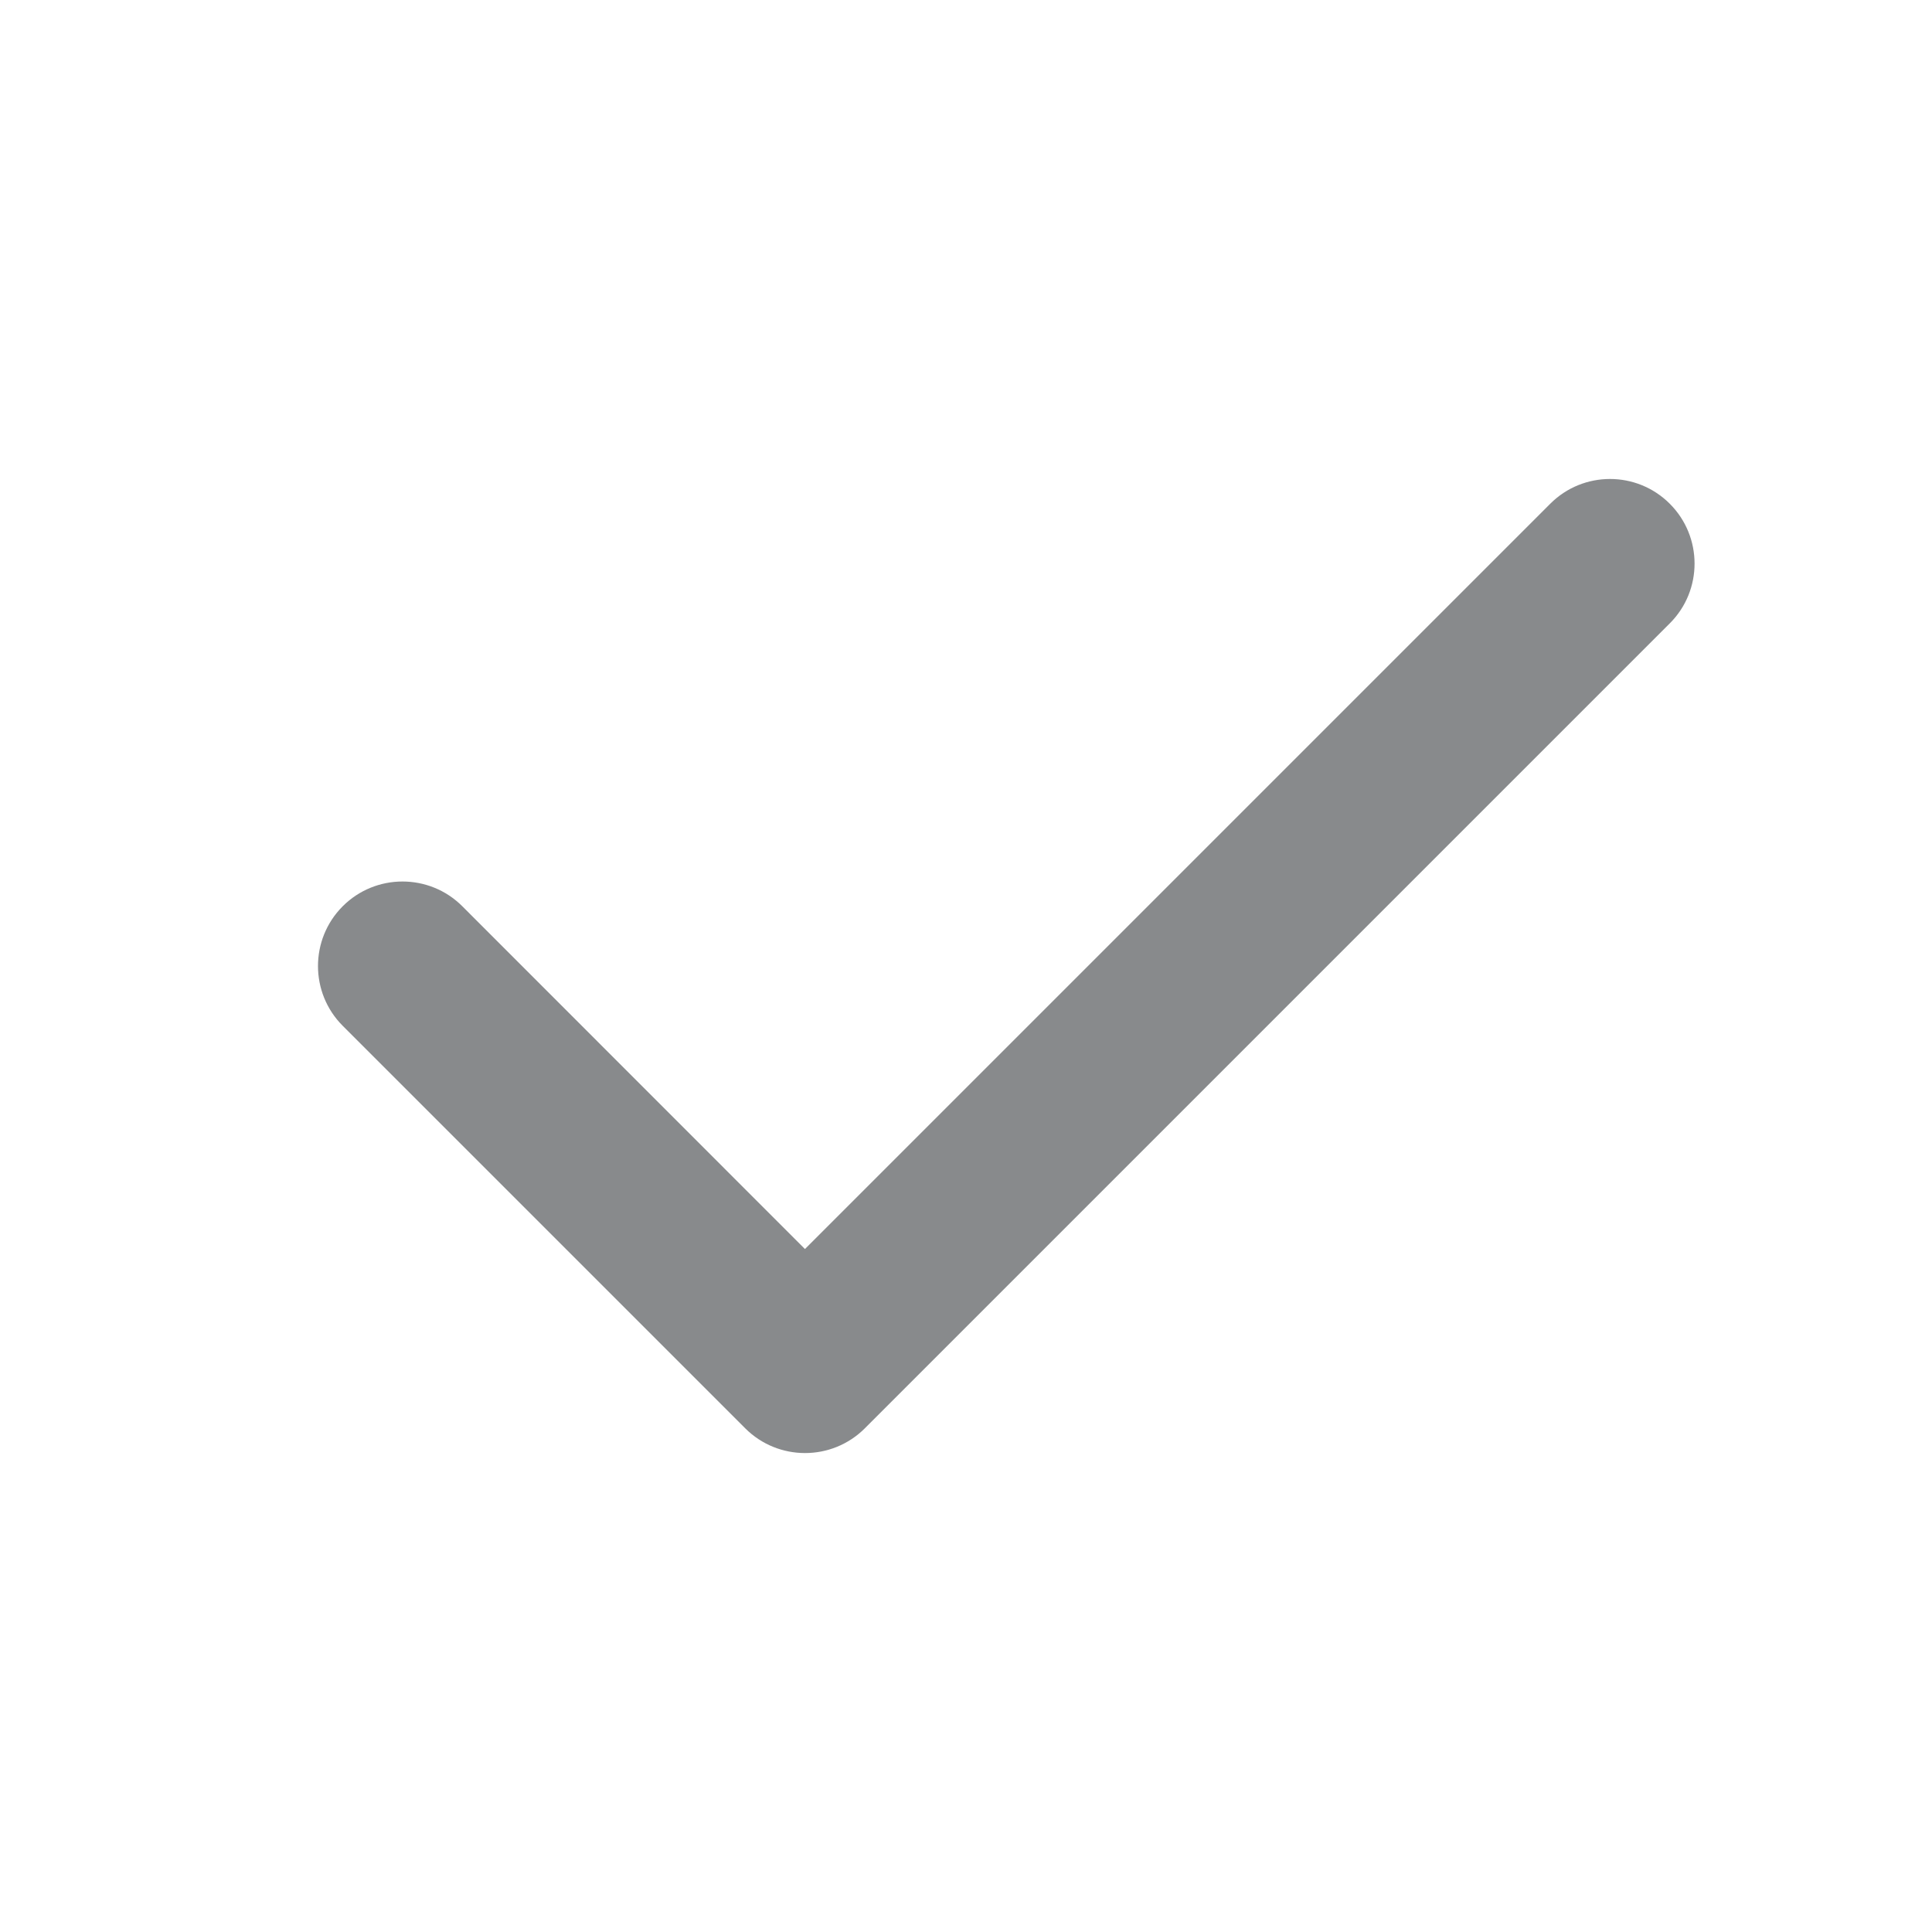
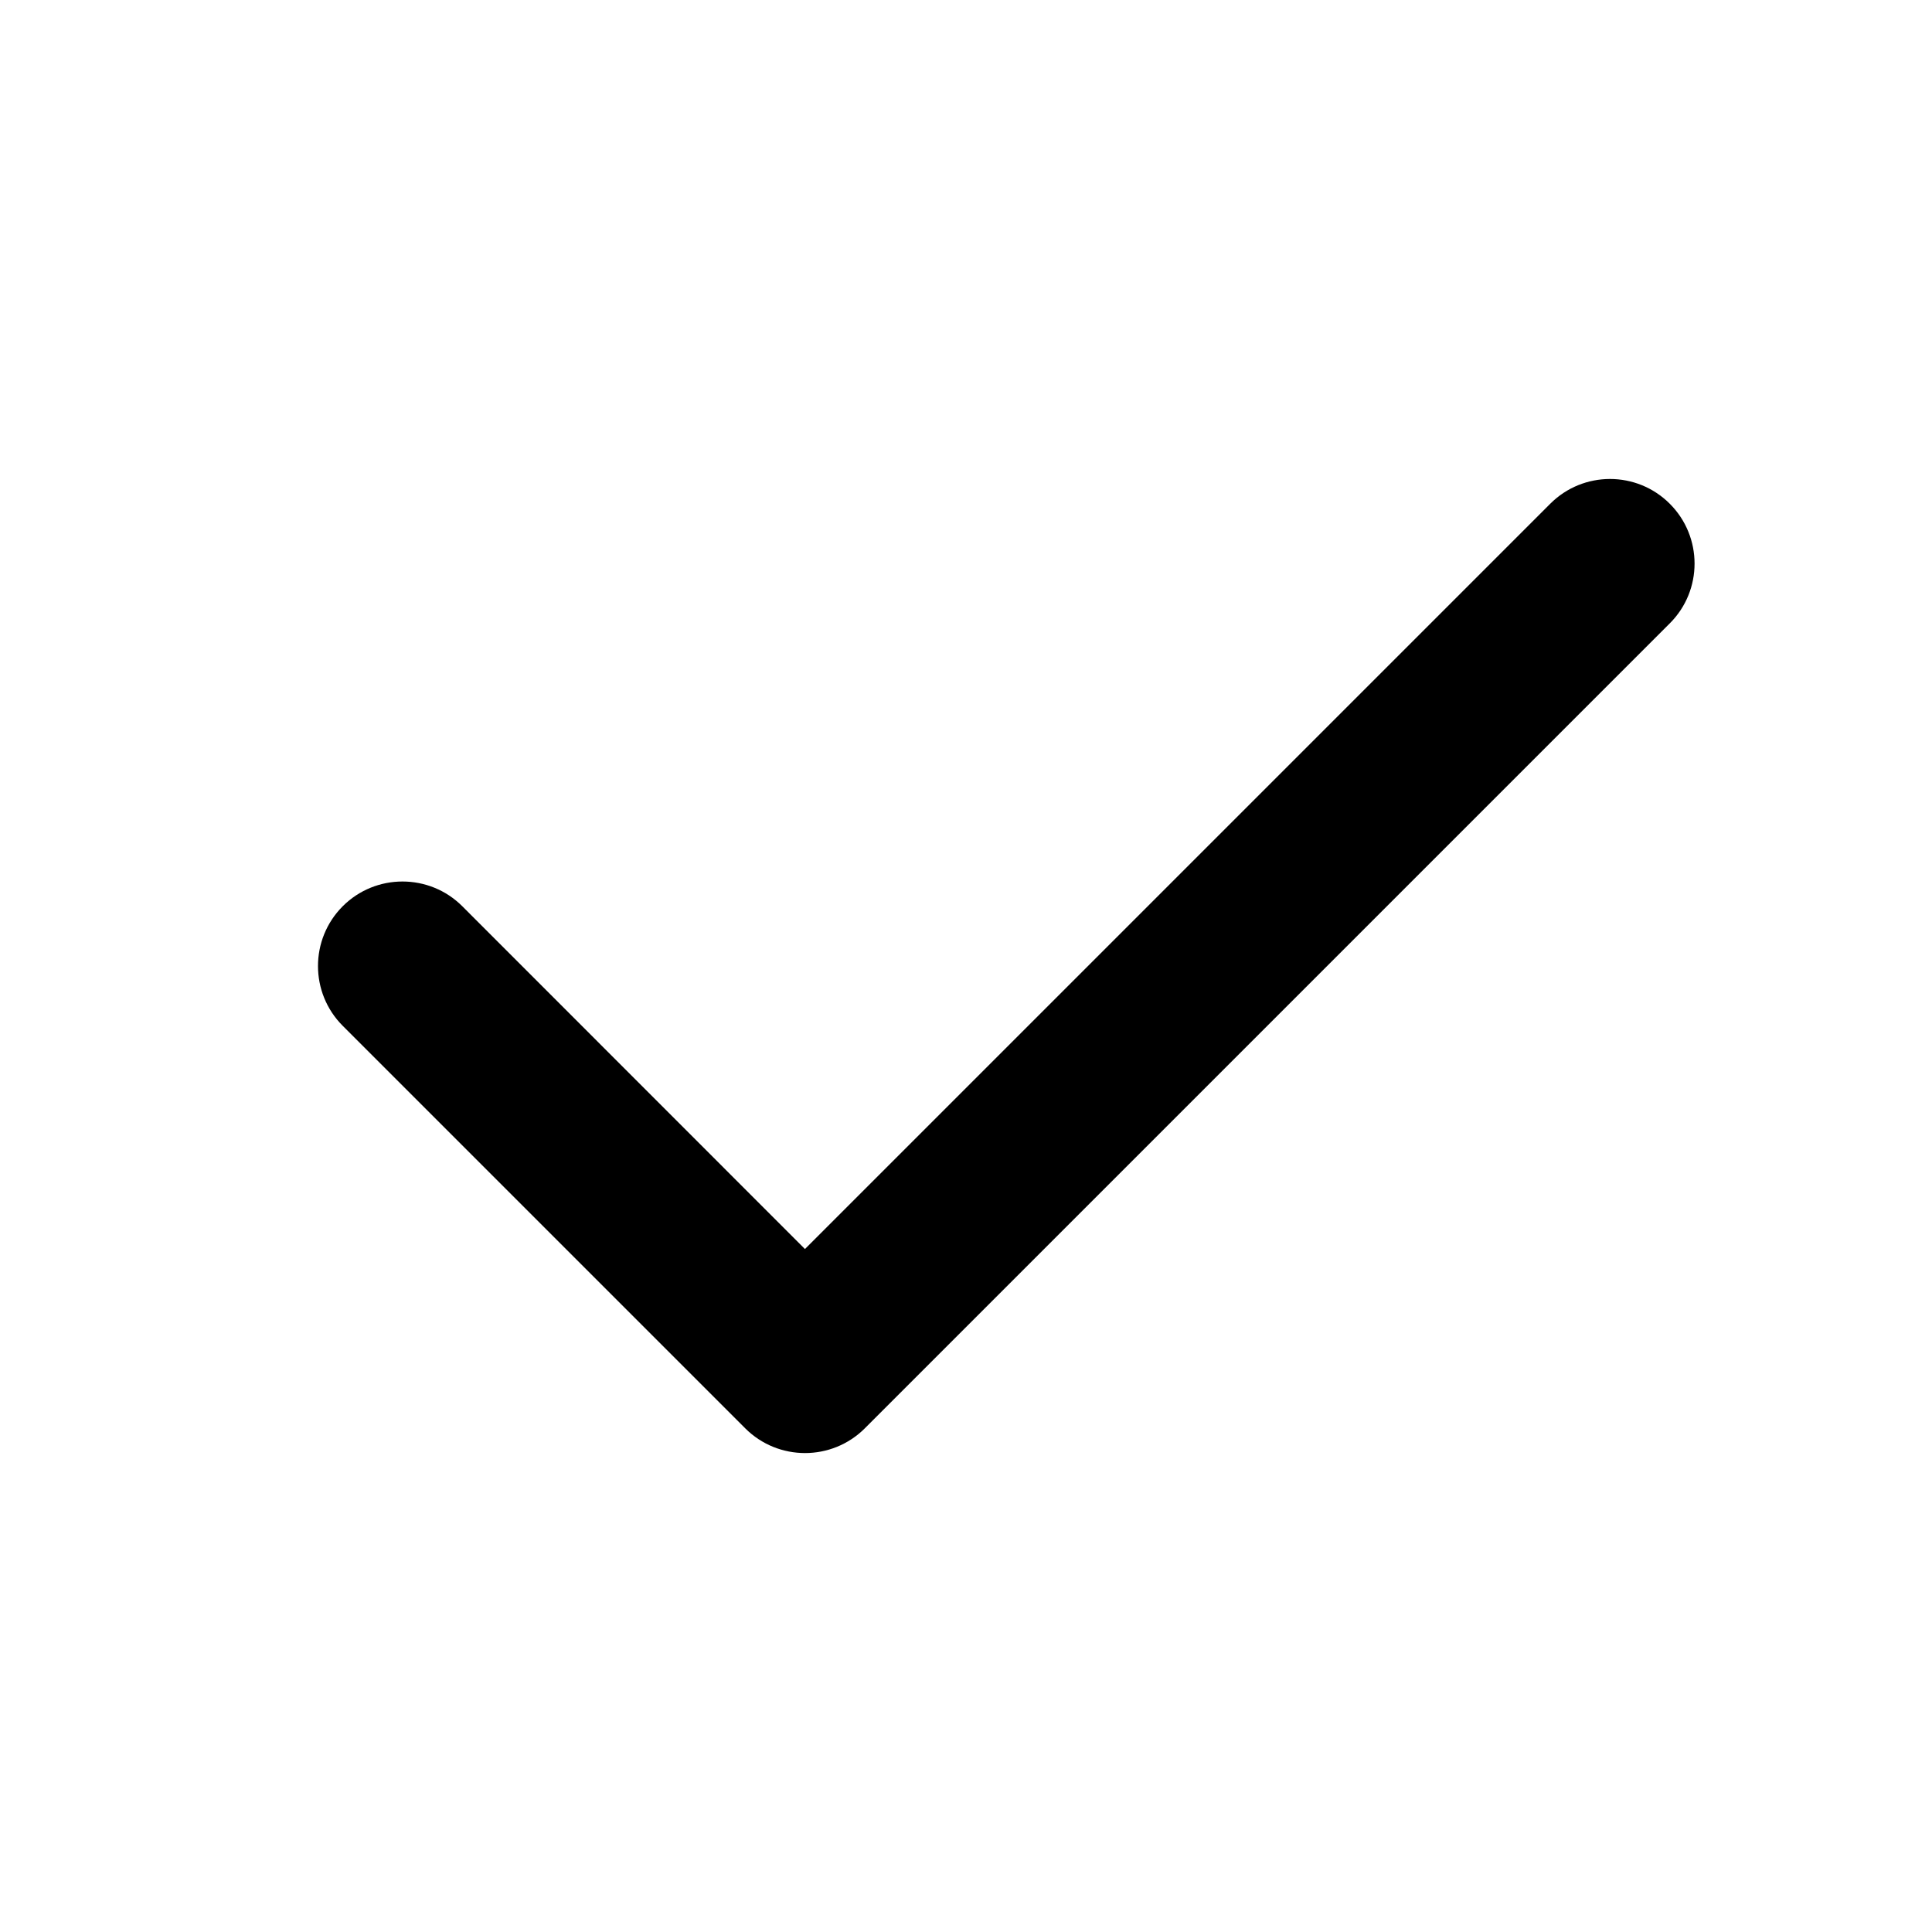
<svg xmlns="http://www.w3.org/2000/svg" width="28" height="28" viewBox="0 0 28 28" fill="none">
-   <path d="M22.467 7.301C22.945 6.822 23.722 6.822 24.2 7.301C24.678 7.779 24.679 8.556 24.2 9.034L12.533 20.701C12.055 21.178 11.279 21.178 10.801 20.701L4.967 14.867C4.489 14.388 4.489 13.613 4.967 13.134C5.445 12.656 6.222 12.656 6.7 13.134L11.666 18.102L22.467 7.301Z" fill="#888A8C" />
+   <path d="M22.467 7.301C22.945 6.822 23.722 6.822 24.2 7.301C24.678 7.779 24.679 8.556 24.2 9.034L12.533 20.701C12.055 21.178 11.279 21.178 10.801 20.701L4.967 14.867C4.489 14.388 4.489 13.613 4.967 13.134C5.445 12.656 6.222 12.656 6.7 13.134L11.666 18.102L22.467 7.301Z" fill="currentColor" />
</svg>
